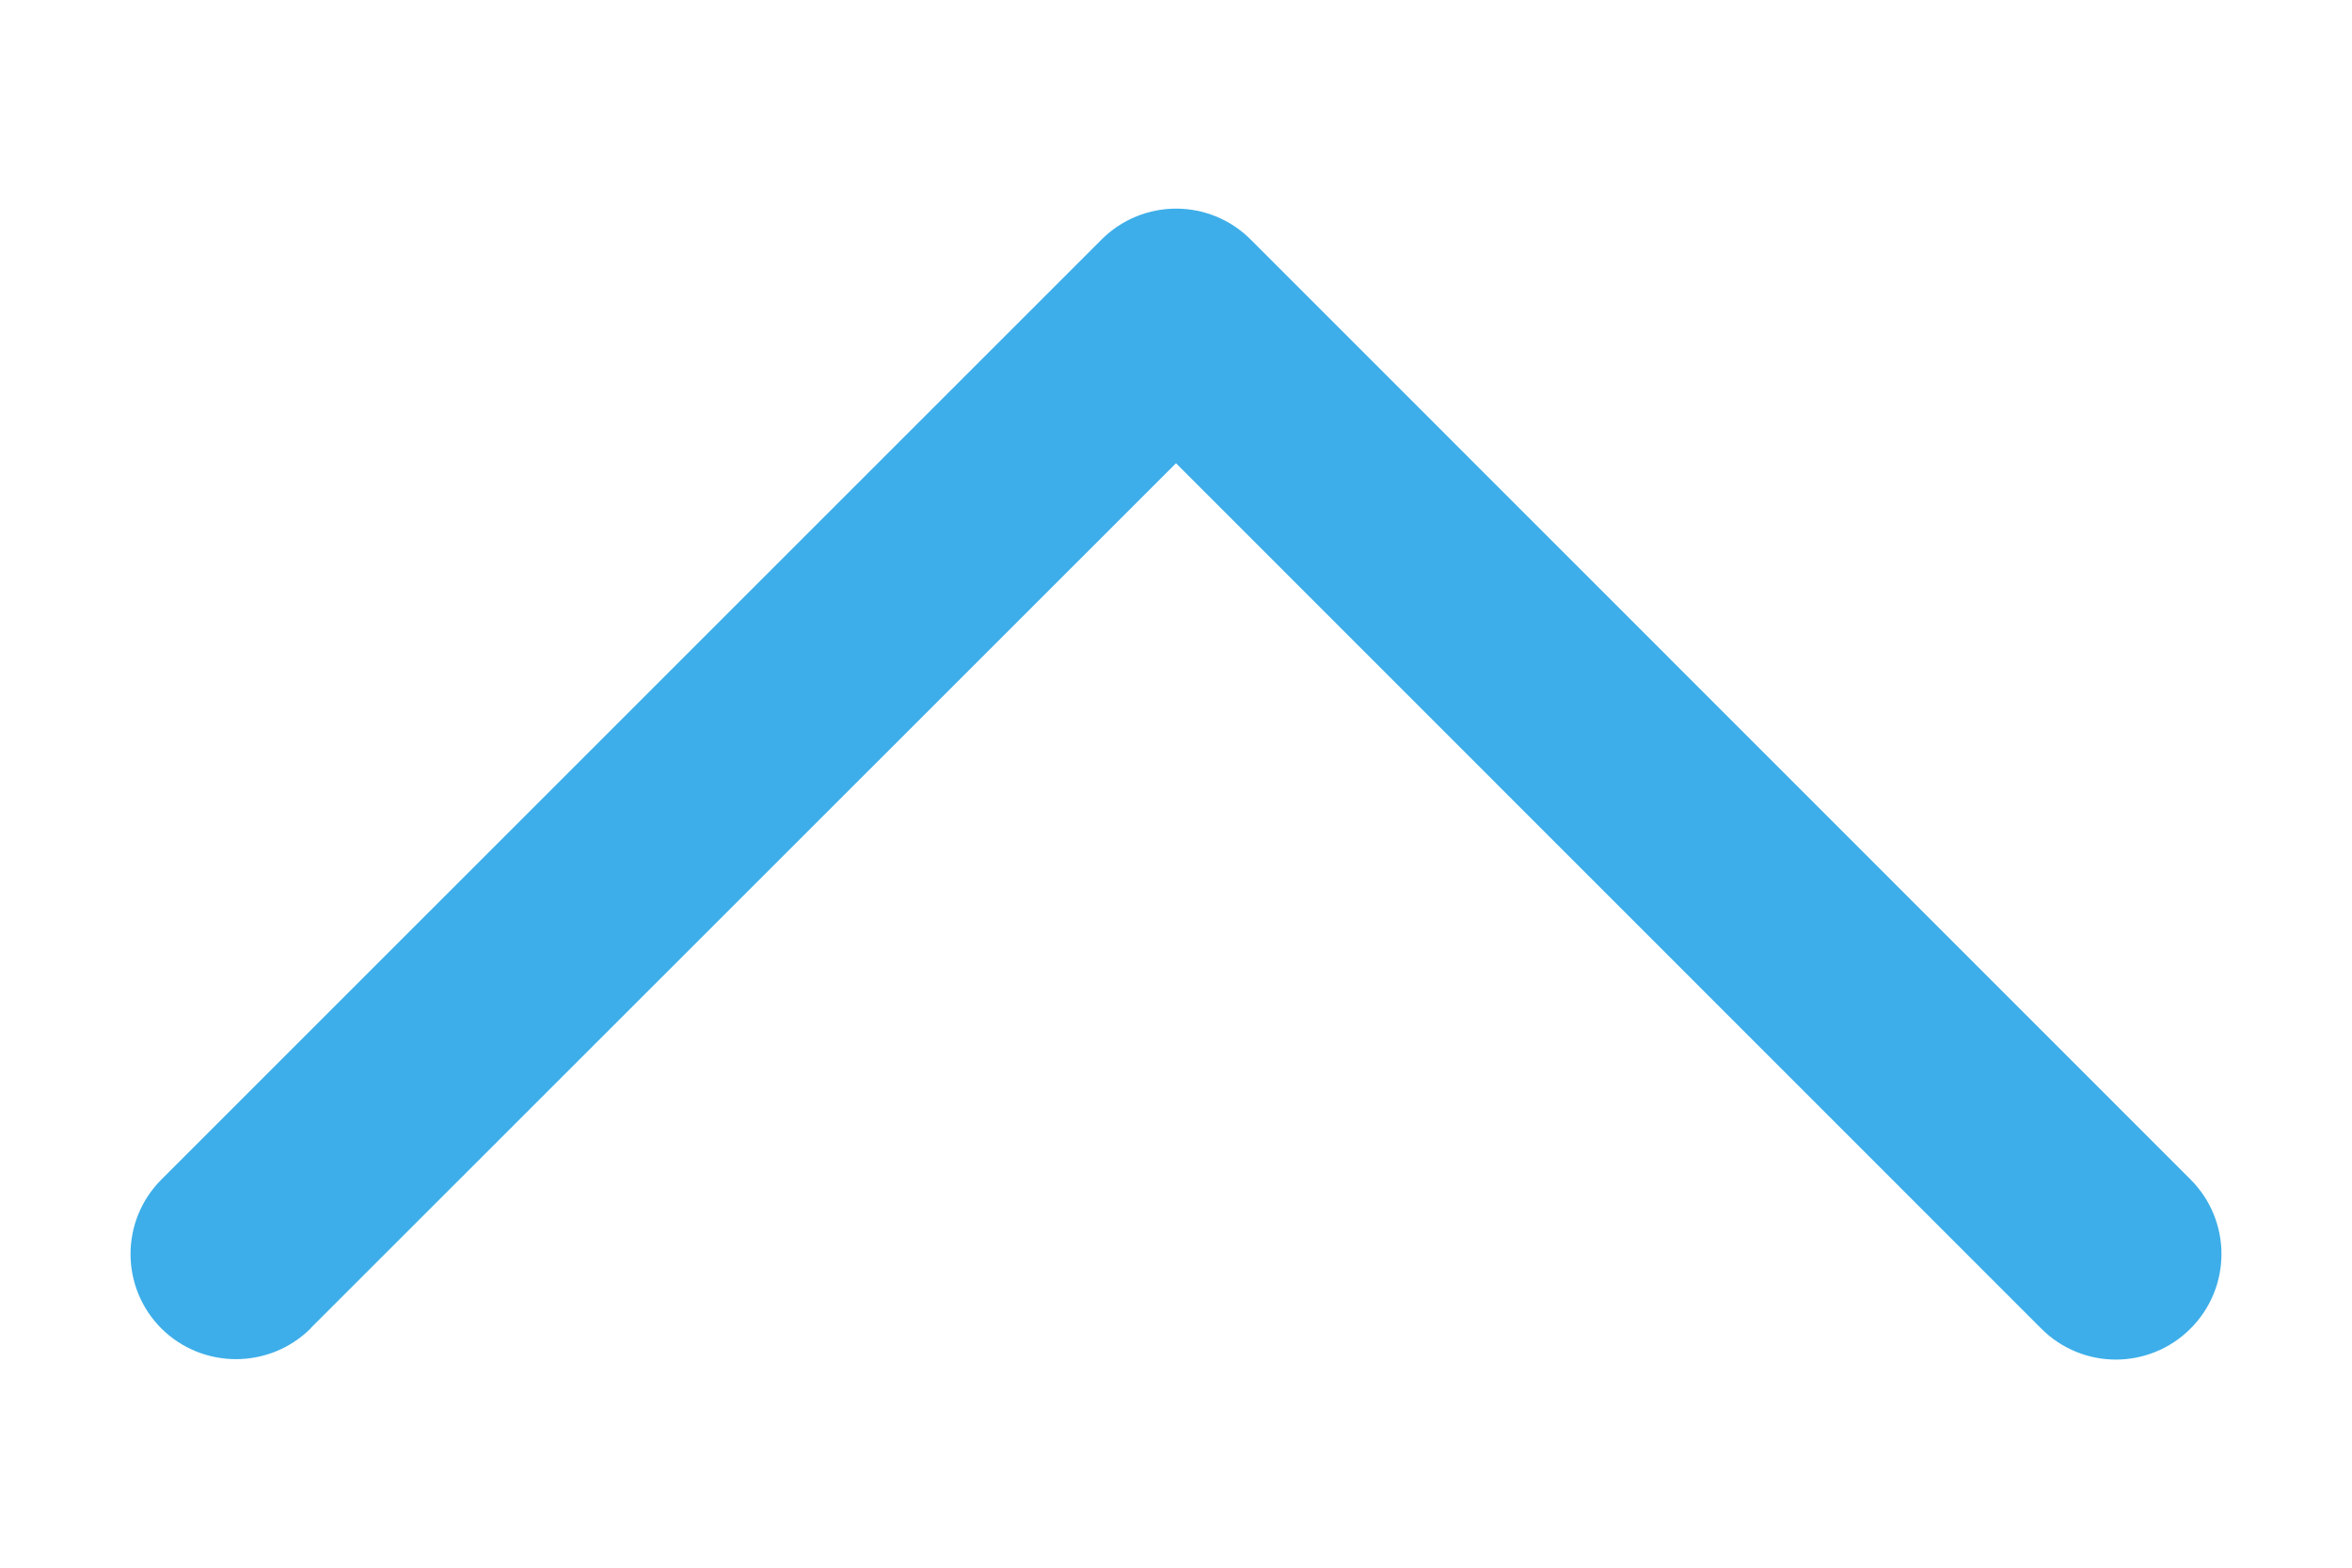
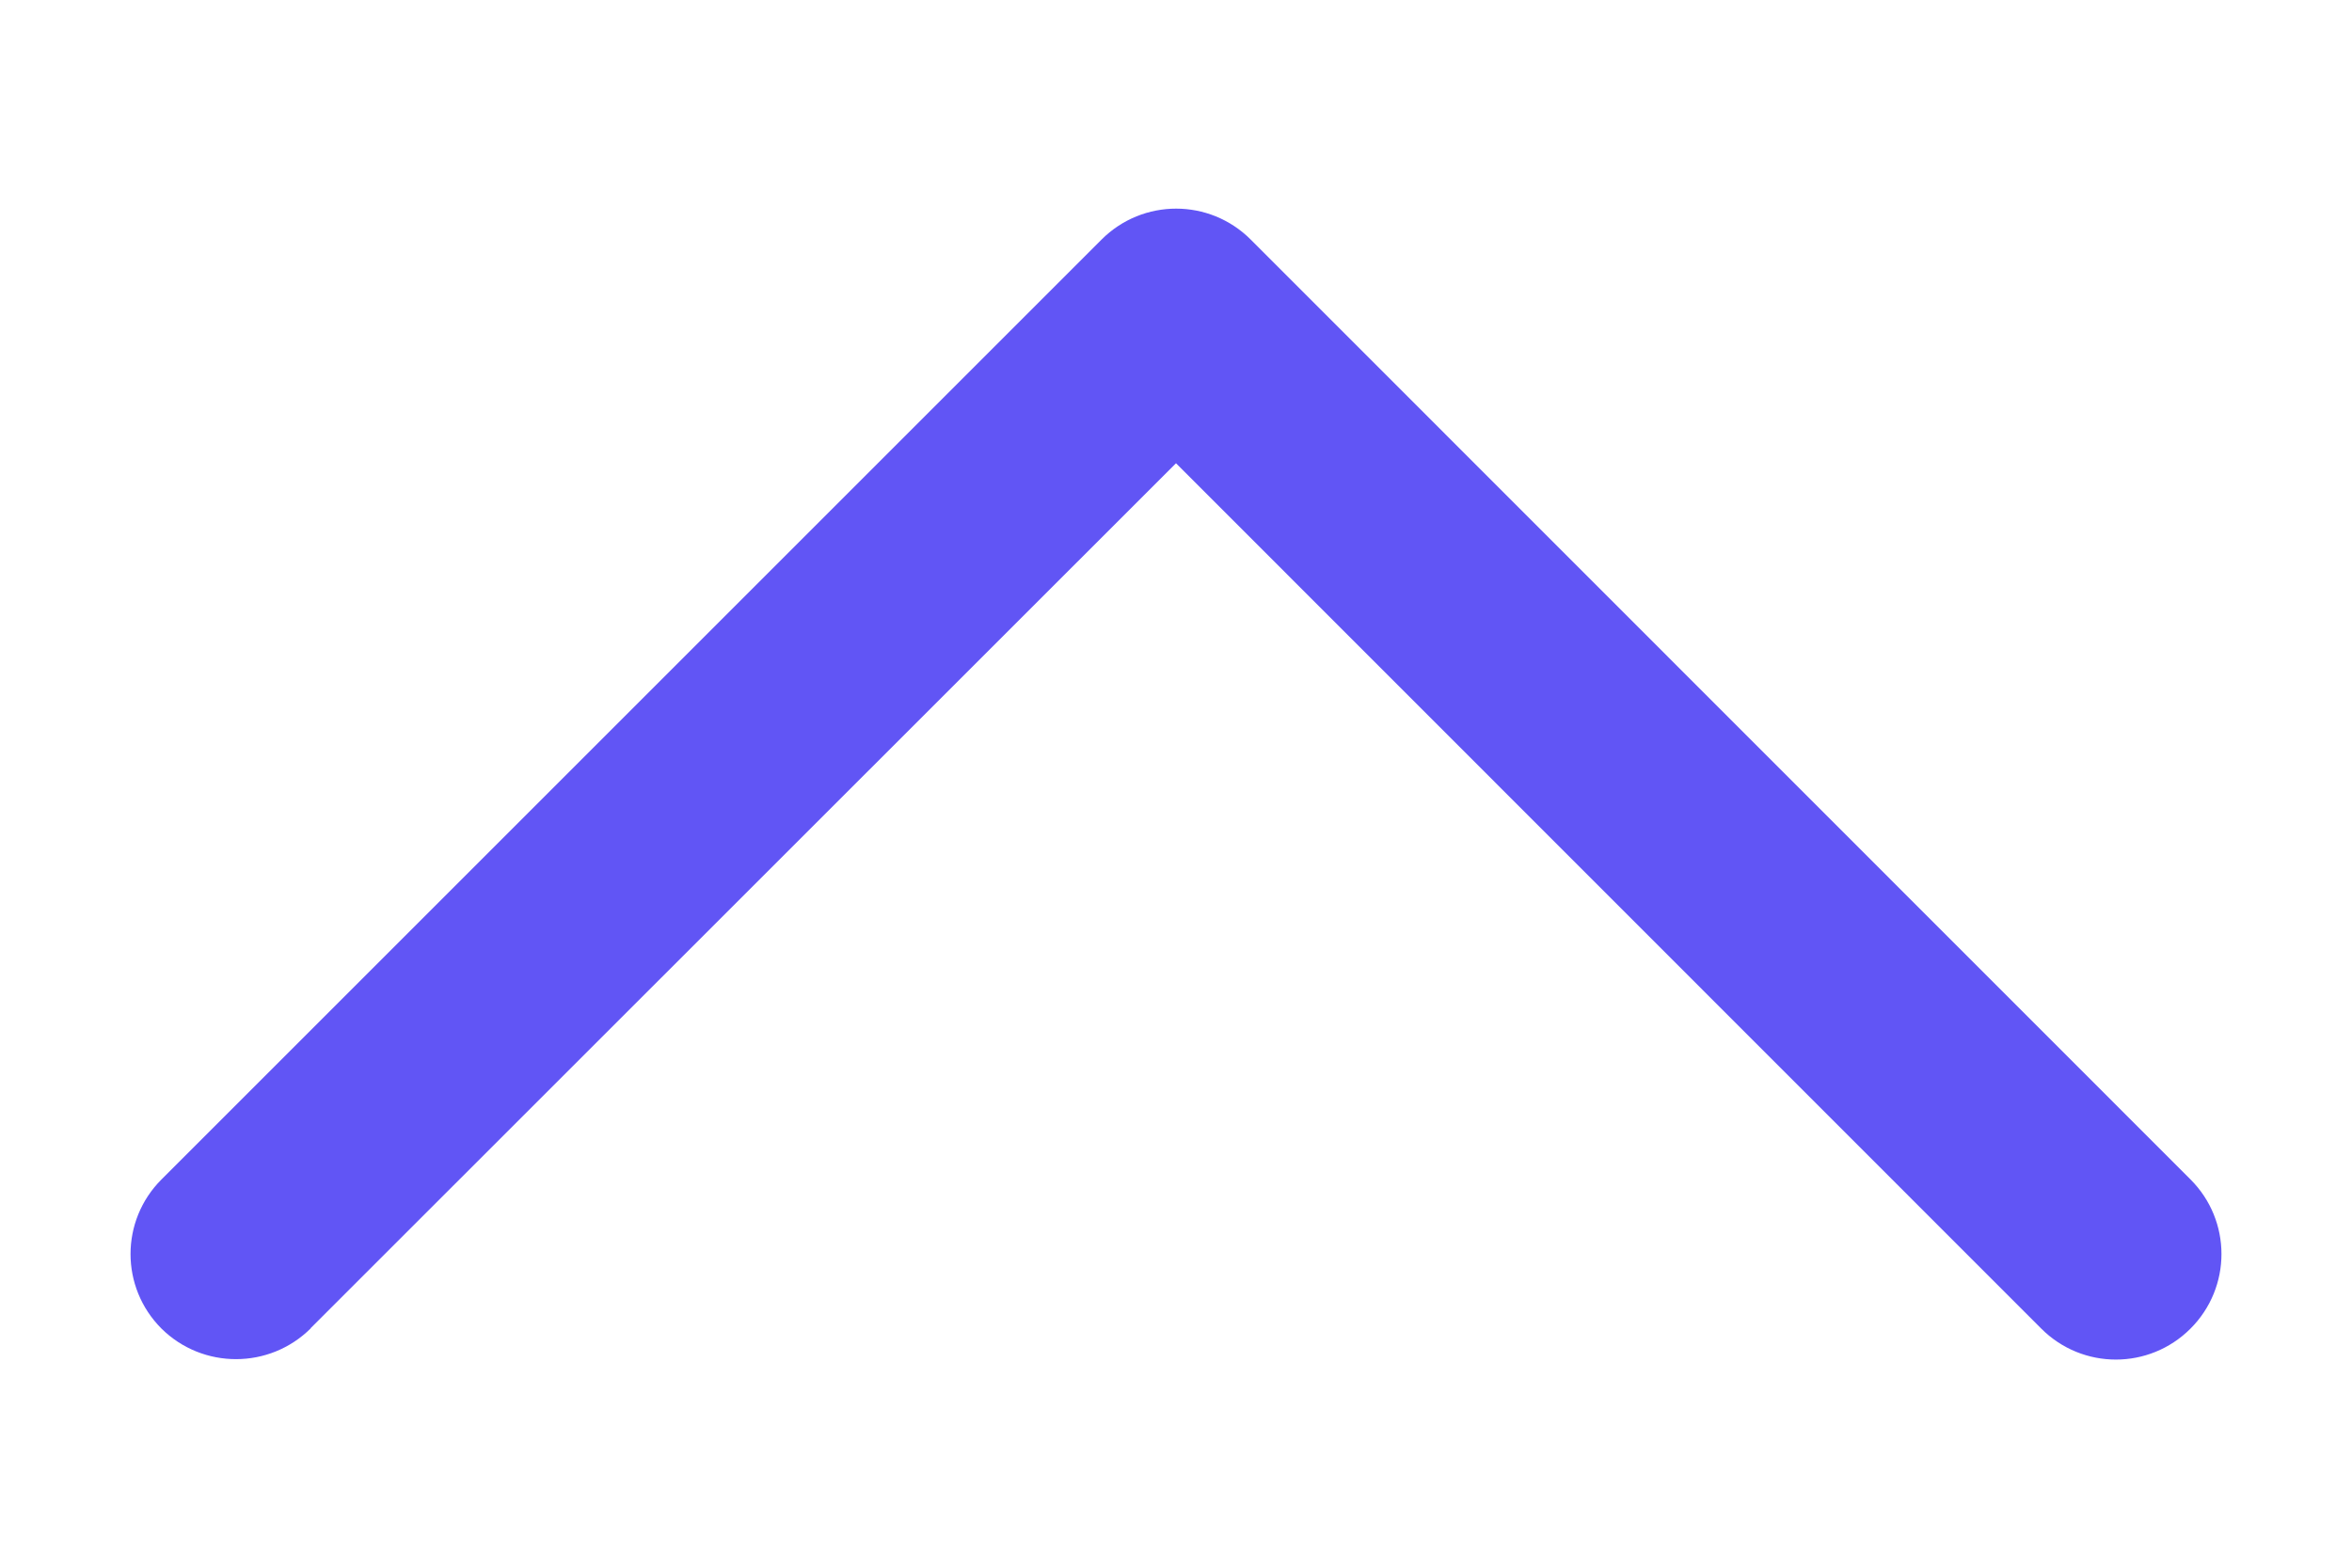
<svg width="90" height="60">
  <g transform="scale(10)">
-     <path d="M 1.189,5.083 4.5,1.773 7.811,5.085 c 0.158,0.158 0.413,0.158 0.571,0 0.158,-0.158 0.158,-0.413 0,-0.571 l -3.596,-3.597 0,0 0,0 c -0.158,-0.158 -0.413,-0.158 -0.571,0 L 0.618,4.514 c -0.158,0.158 -0.158,0.413 0,0.571 0.158,0.156 0.413,0.156 0.571,-0.001 z" fill="#3daee9" fill-opacity="1.0" />
+     <path d="M 1.189,5.083 4.5,1.773 7.811,5.085 c 0.158,0.158 0.413,0.158 0.571,0 0.158,-0.158 0.158,-0.413 0,-0.571 l -3.596,-3.597 0,0 0,0 c -0.158,-0.158 -0.413,-0.158 -0.571,0 L 0.618,4.514 c -0.158,0.158 -0.158,0.413 0,0.571 0.158,0.156 0.413,0.156 0.571,-0.001 z" fill="#6155f5" fill-opacity="1.0" />
  </g>
</svg>
